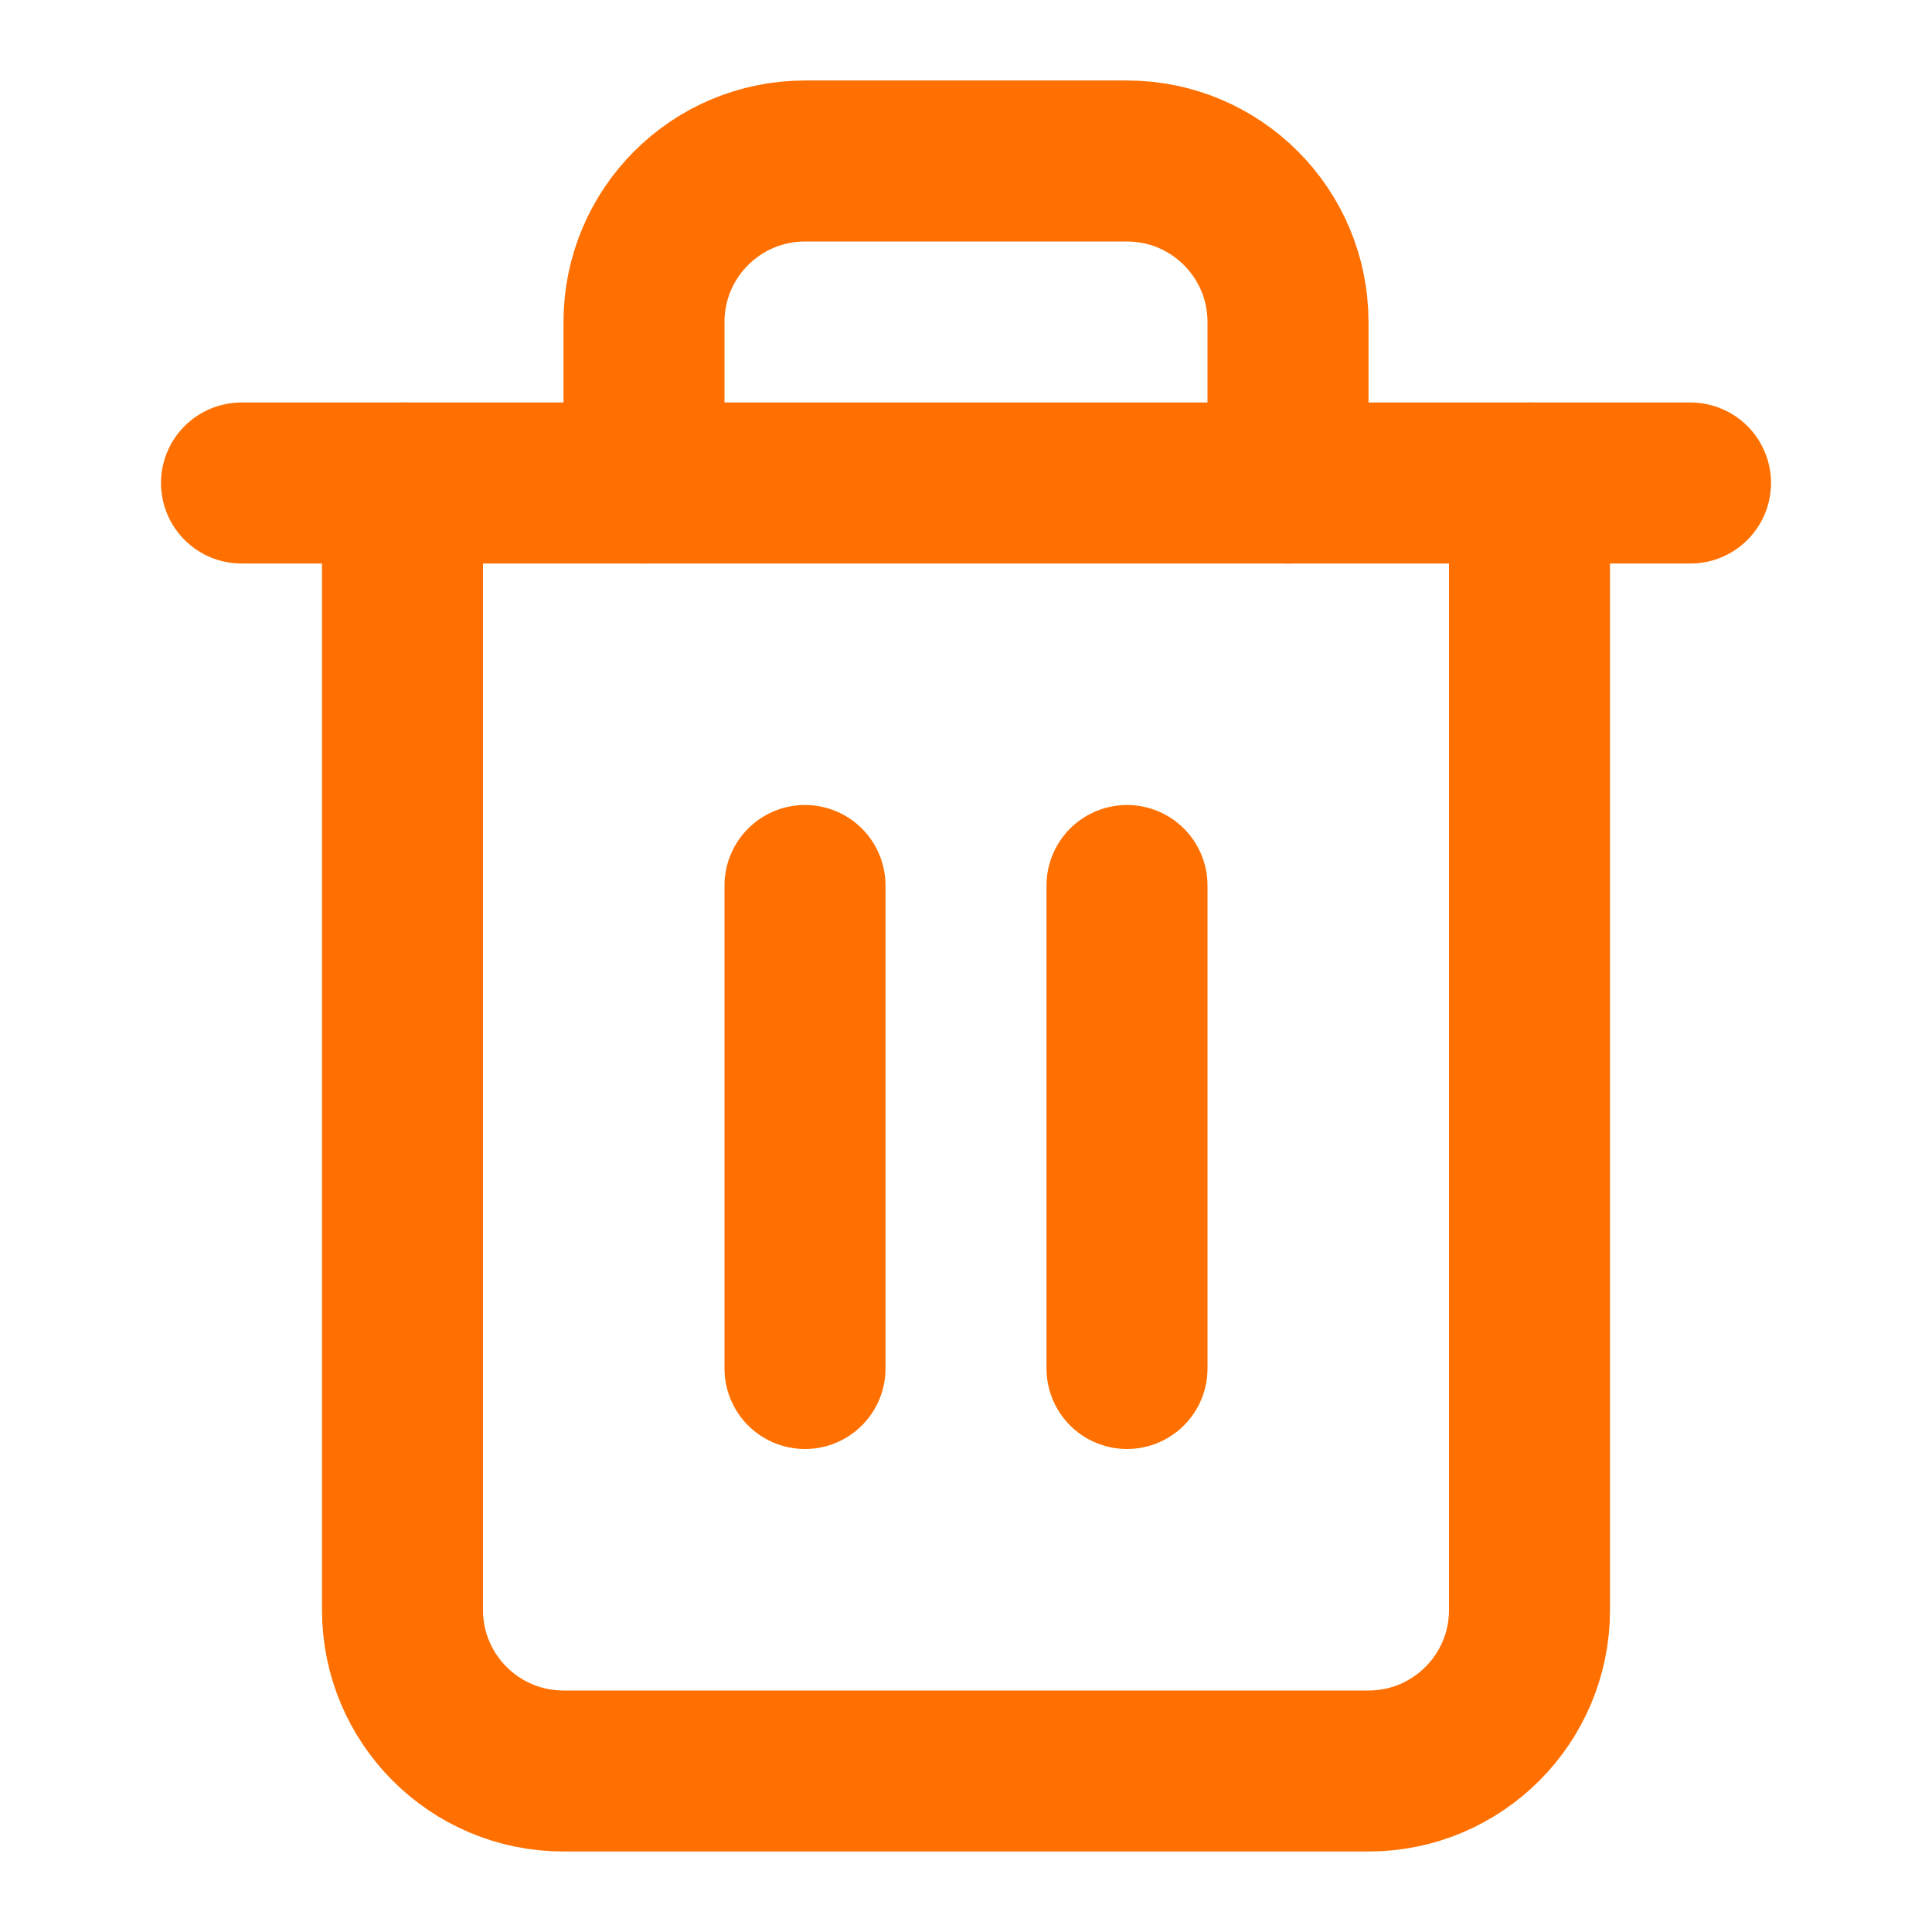
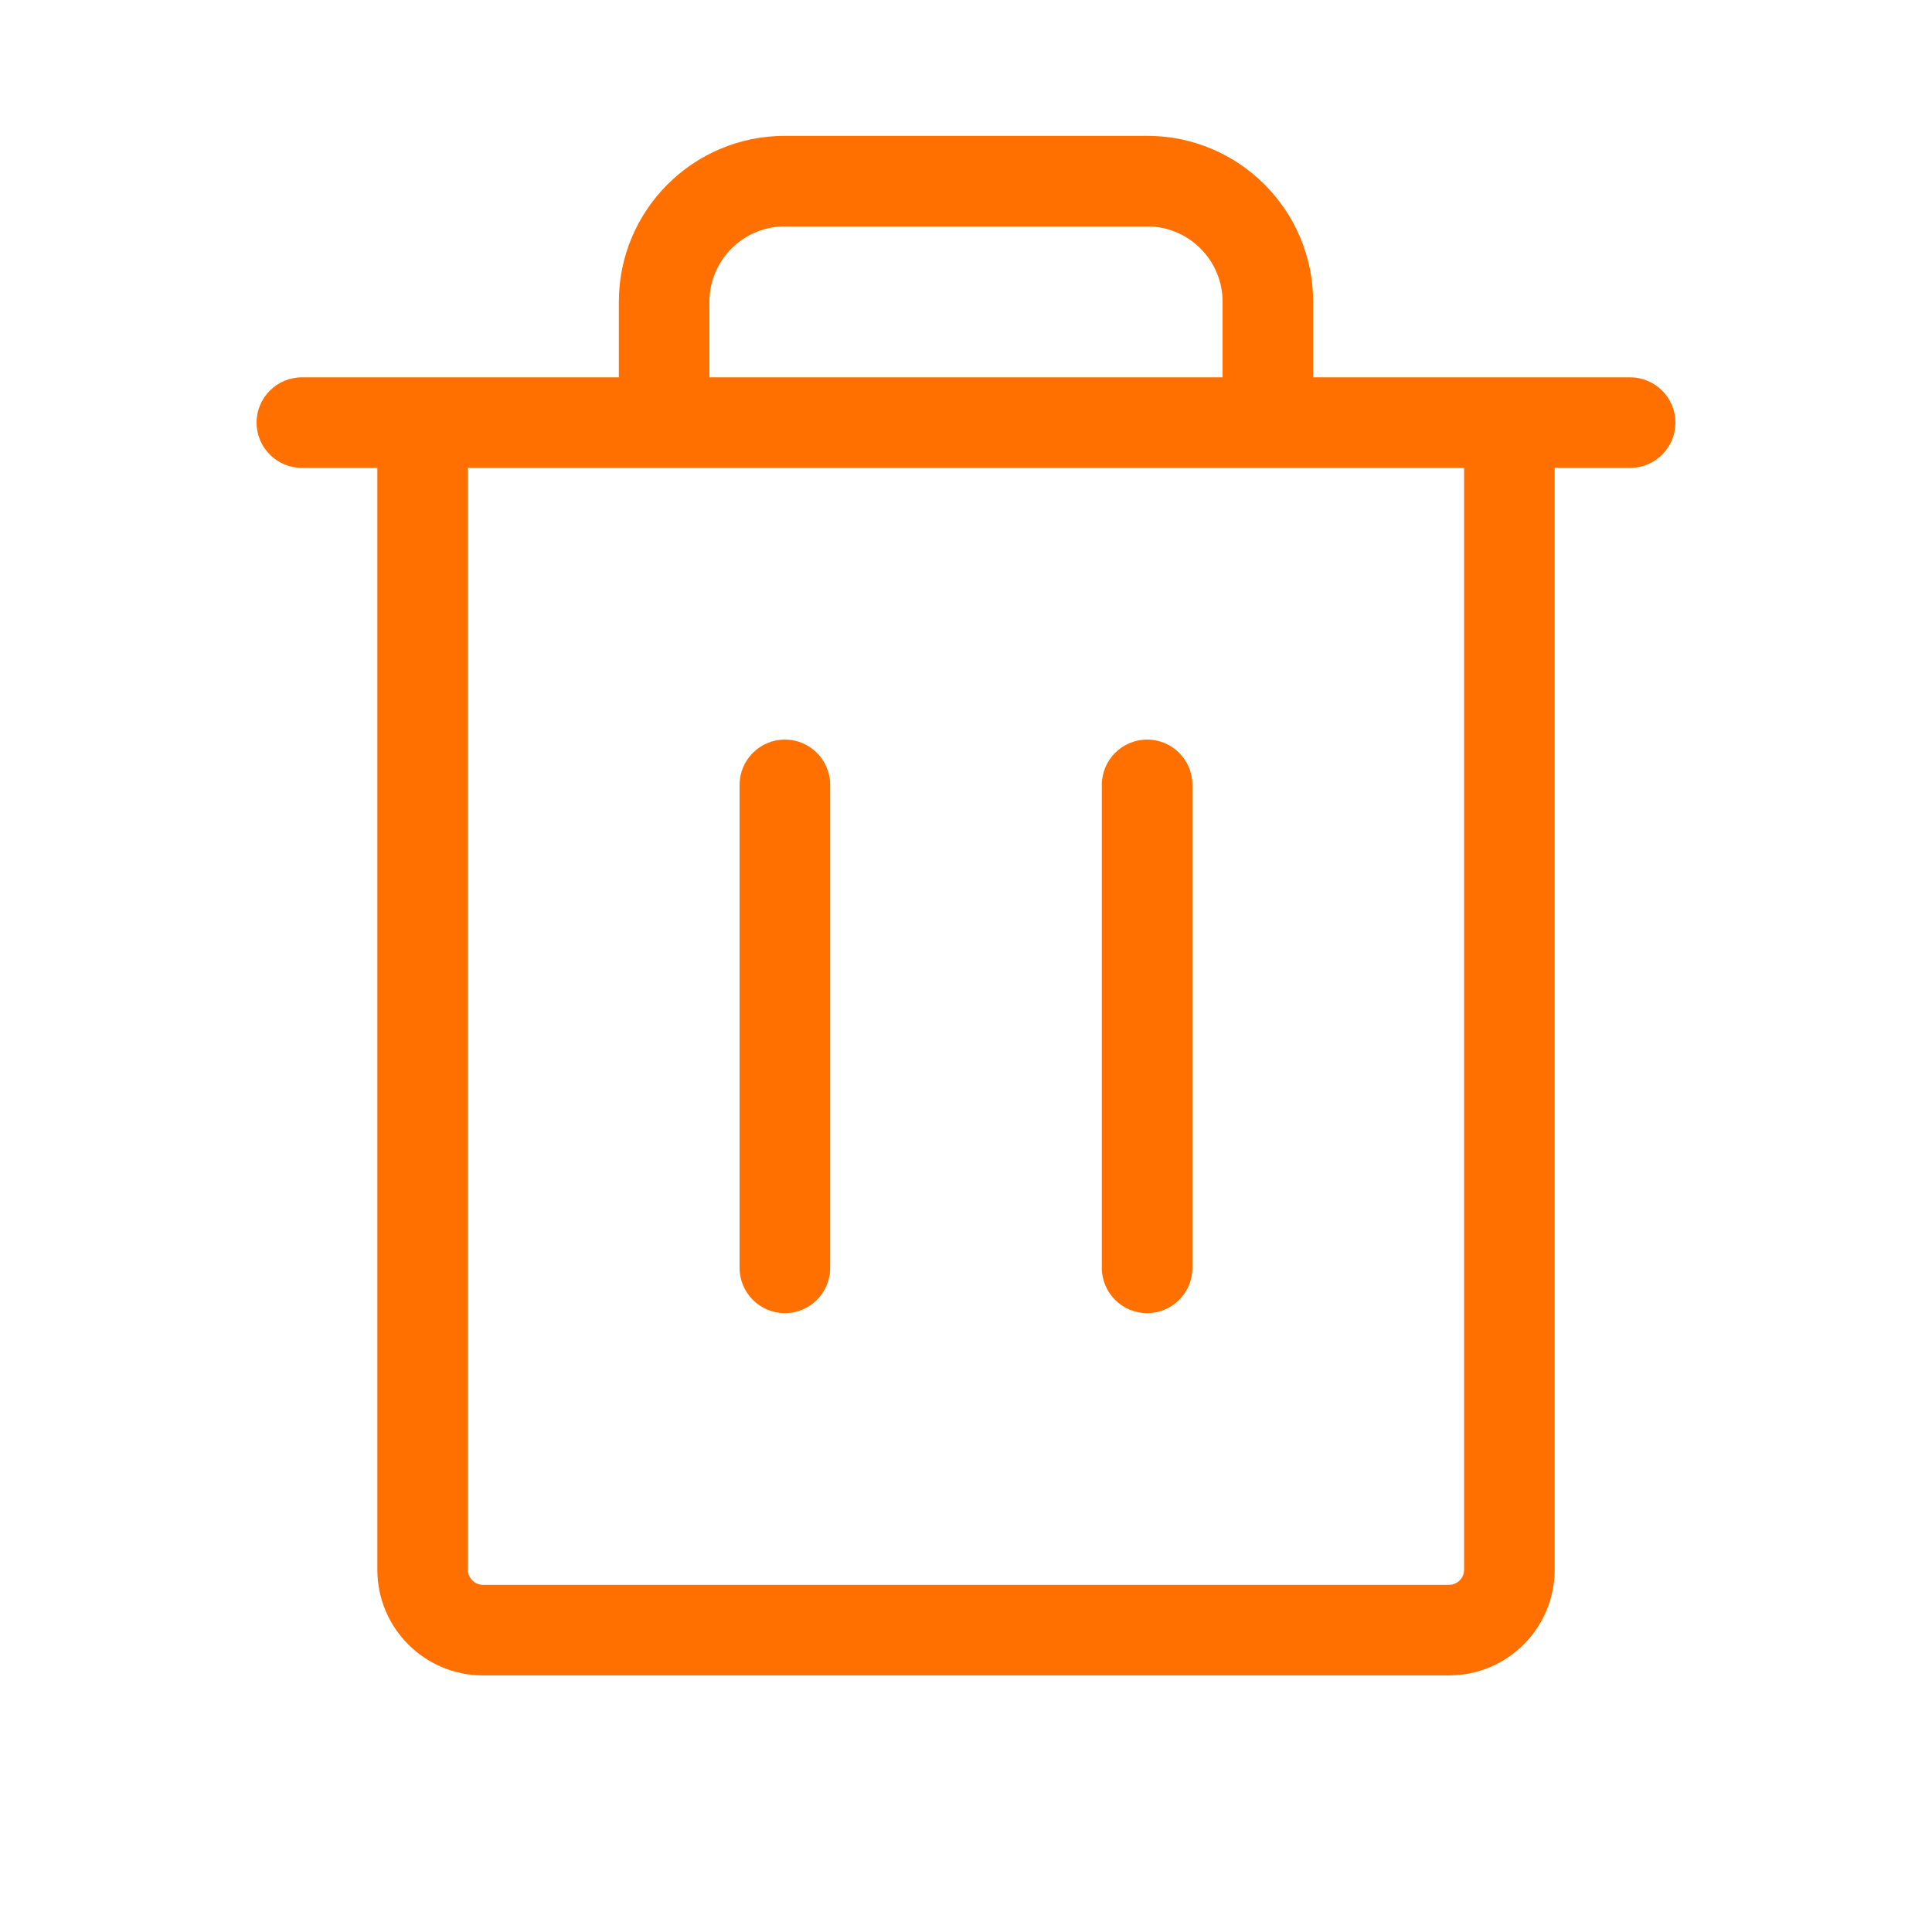
- <svg xmlns="http://www.w3.org/2000/svg" width="24" height="24" viewBox="0 0 24 24" fill="none" stroke="#ff7000" stroke-width="2" stroke-linecap="round" stroke-linejoin="round" class="feather feather-trash-2">
-   <polyline points="3 6 5 6 21 6" />
-   <path d="M19 6v14a2 2 0 0 1-2 2H7a2 2 0 0 1-2-2V6m3 0V4a2 2 0 0 1 2-2h4a2 2 0 0 1 2 2v2" />
-   <line x1="10" y1="11" x2="10" y2="17" />
-   <line x1="14" y1="11" x2="14" y2="17" />
+ <svg xmlns="http://www.w3.org/2000/svg" viewBox="0 0 256 256" fill="#ff7000">
+   <path d="M216,50H174V40a22,22,0,0,0-22-22H104A22,22,0,0,0,82,40V50H40a6,6,0,0,0,0,12H50V208a14,14,0,0,0,14,14H192a14,14,0,0,0,14-14V62h10a6,6,0,0,0,0-12ZM94,40a10,10,0,0,1,10-10h48a10,10,0,0,1,10,10V50H94ZM194,208a2,2,0,0,1-2,2H64a2,2,0,0,1-2-2V62H194ZM110,104v64a6,6,0,0,1-12,0V104a6,6,0,0,1,12,0Zm48,0v64a6,6,0,0,1-12,0V104a6,6,0,0,1,12,0Z" />
</svg>
